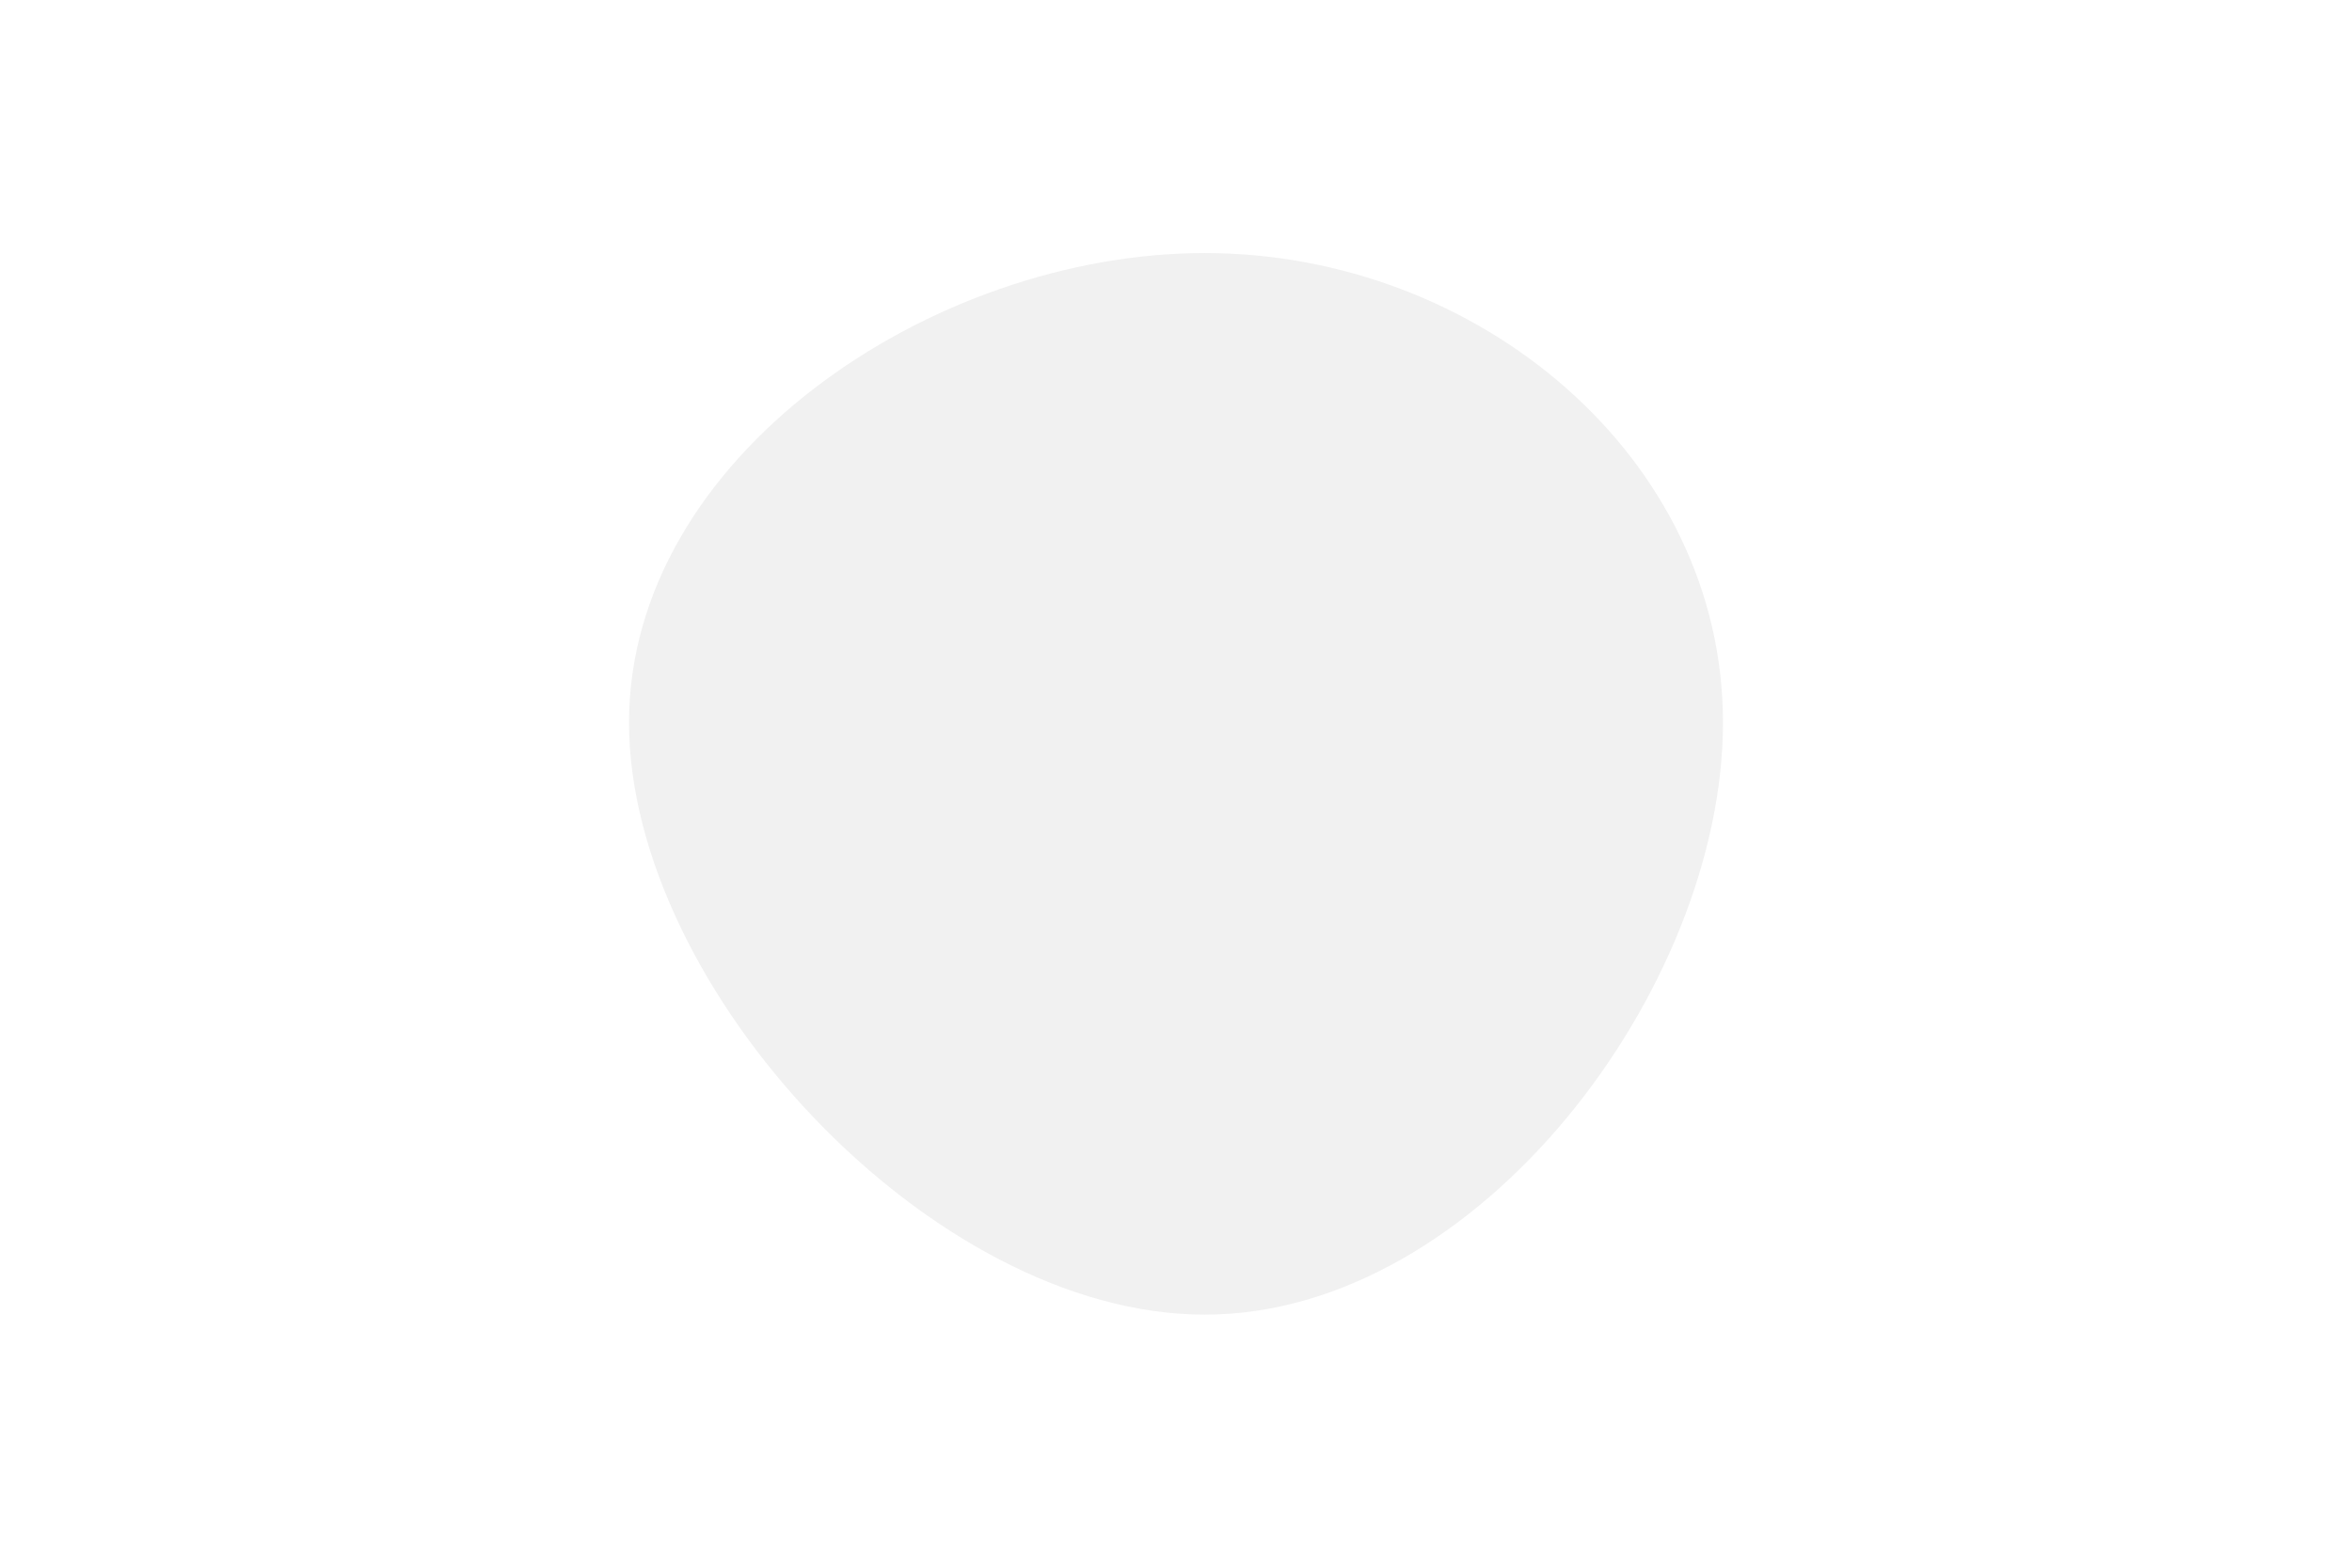
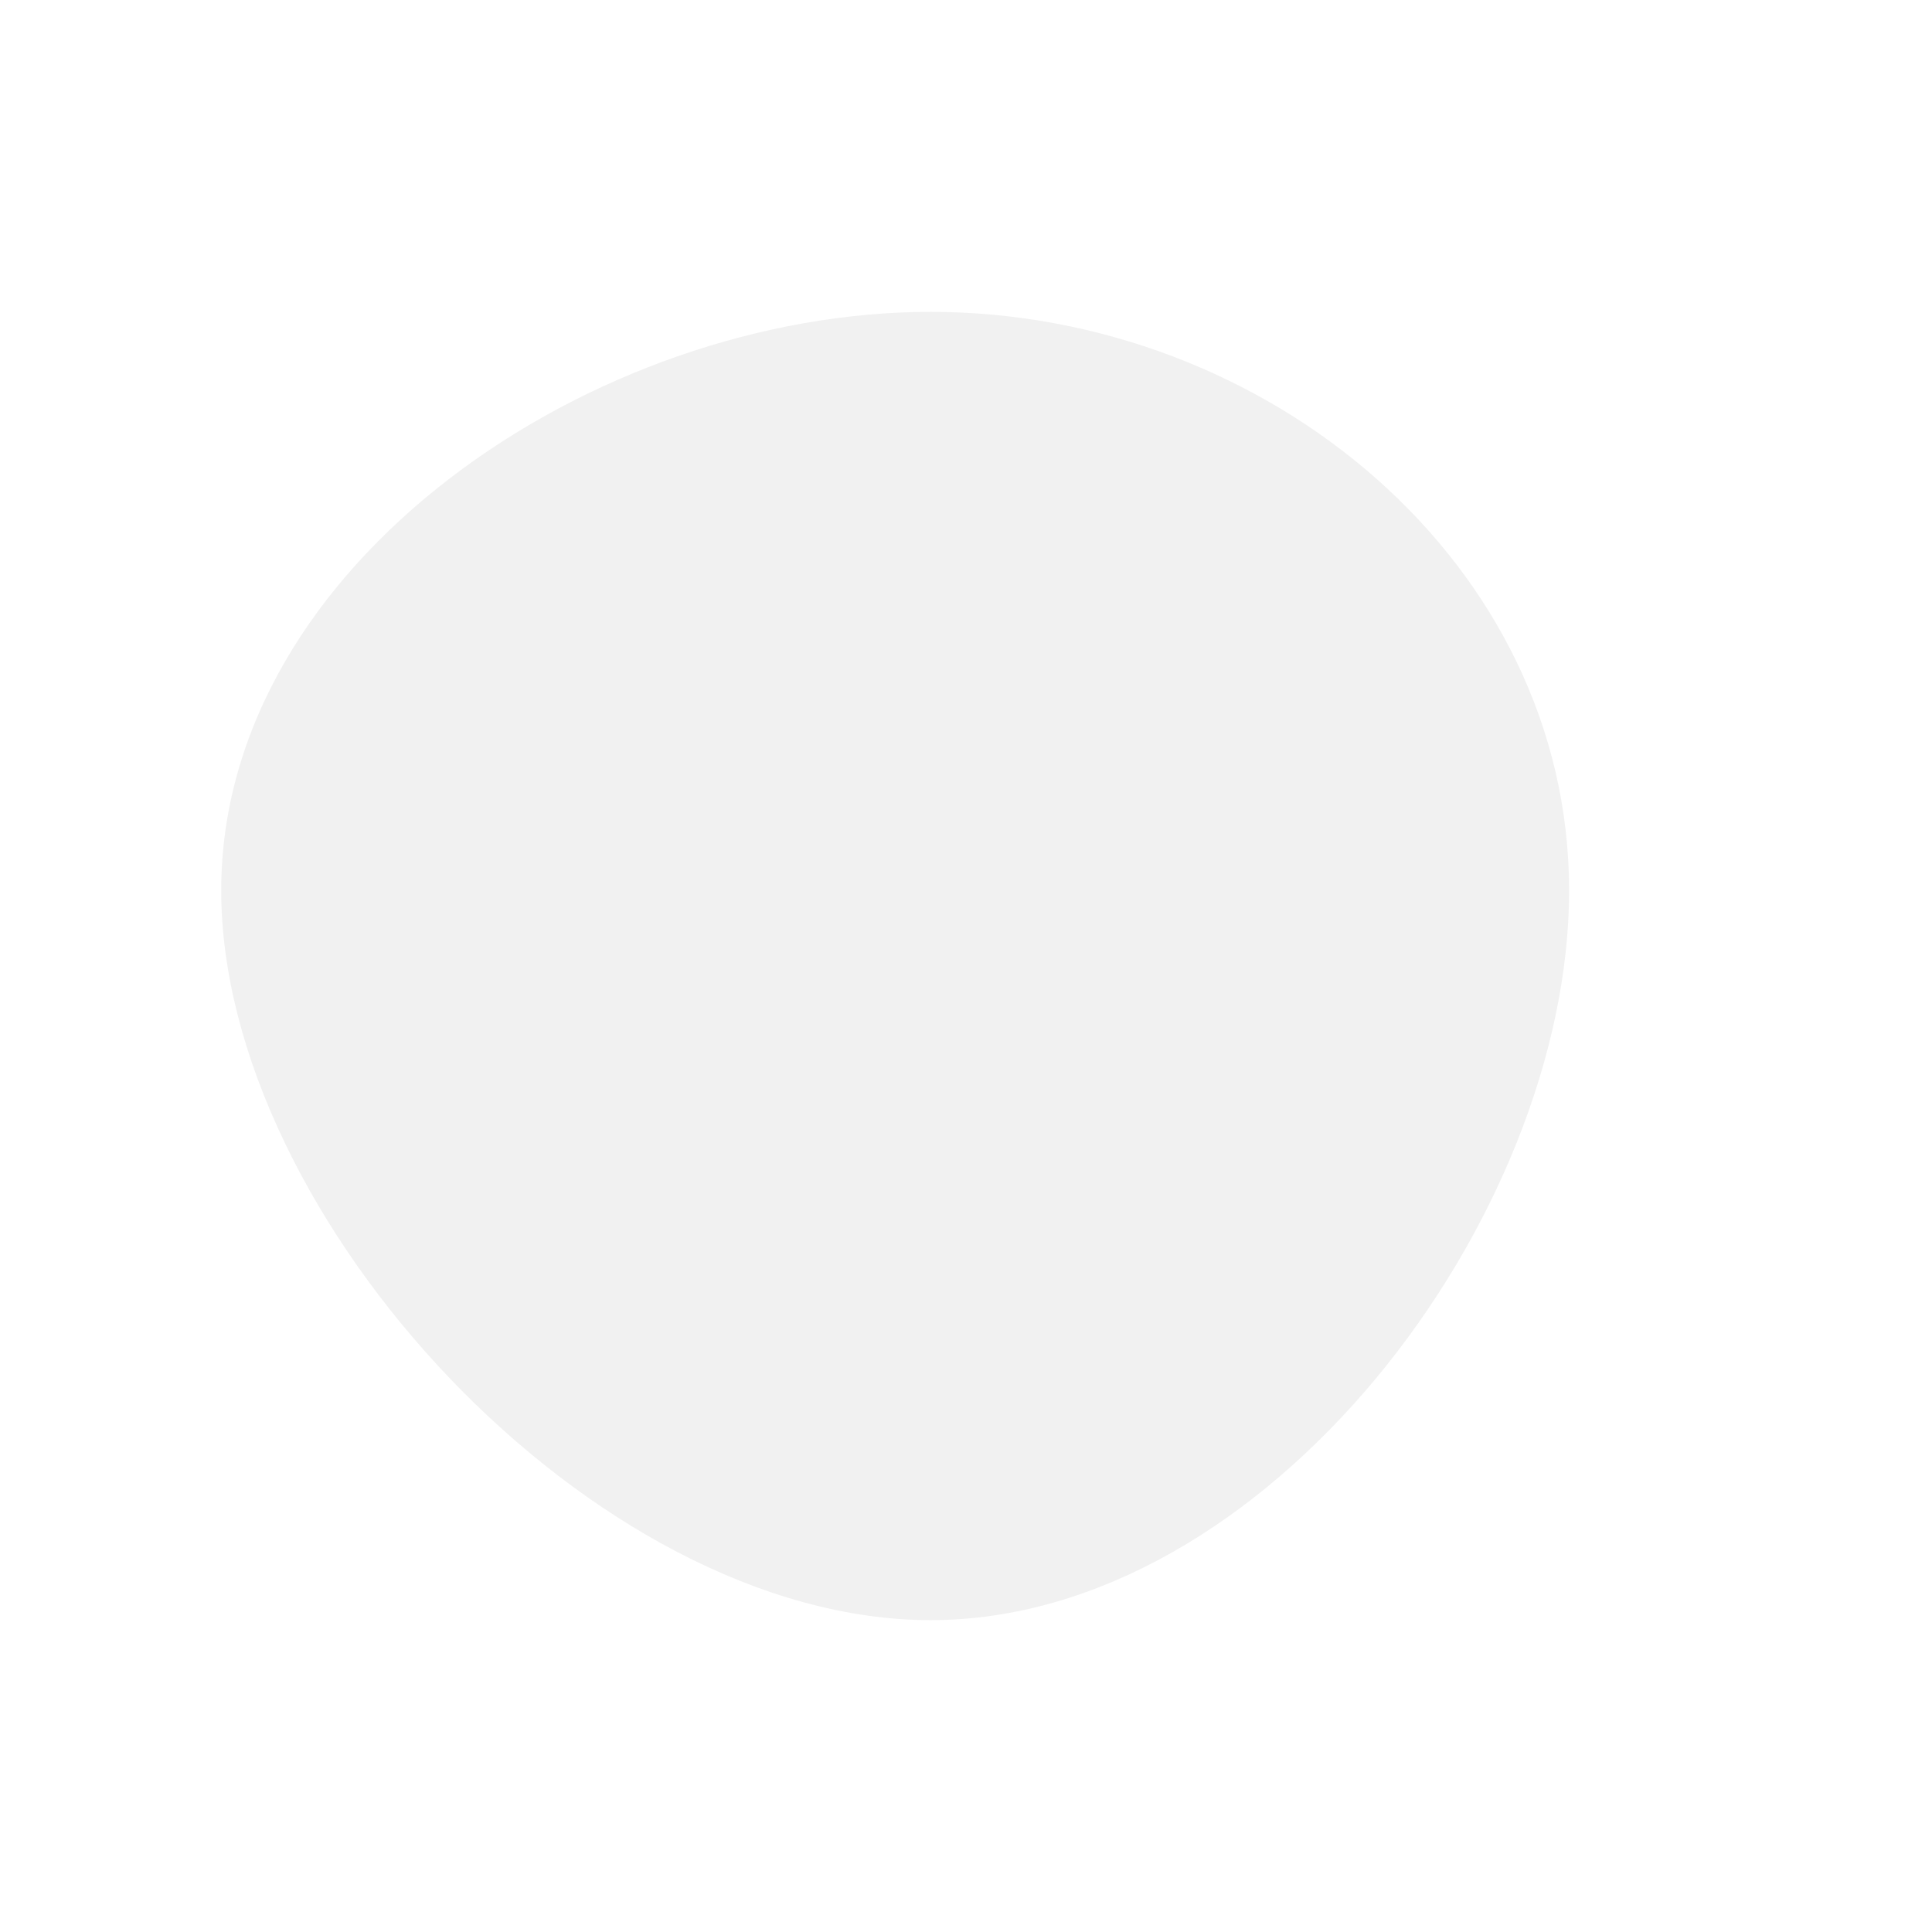
- <svg xmlns="http://www.w3.org/2000/svg" id="visual" viewBox="0 0 900 600" width="900" height="600" version="1.1">
-   <g transform="translate(472 253.15)">
+ <svg xmlns="http://www.w3.org/2000/svg" id="visual" viewBox="0 0 600 600" width="600" height="600" version="1.1">
+   <g transform="translate(300 253.15)">
    <path d="M187.3 23.4C187.3 125 93.7 250 -11 250C-115.7 250 -231.3 125 -231.3 23.4C-231.3 -78.1 -115.7 -156.3 -11 -156.3C93.7 -156.3 187.3 -78.1 187.3 23.4" fill="#f1f1f1" />
  </g>
</svg>
